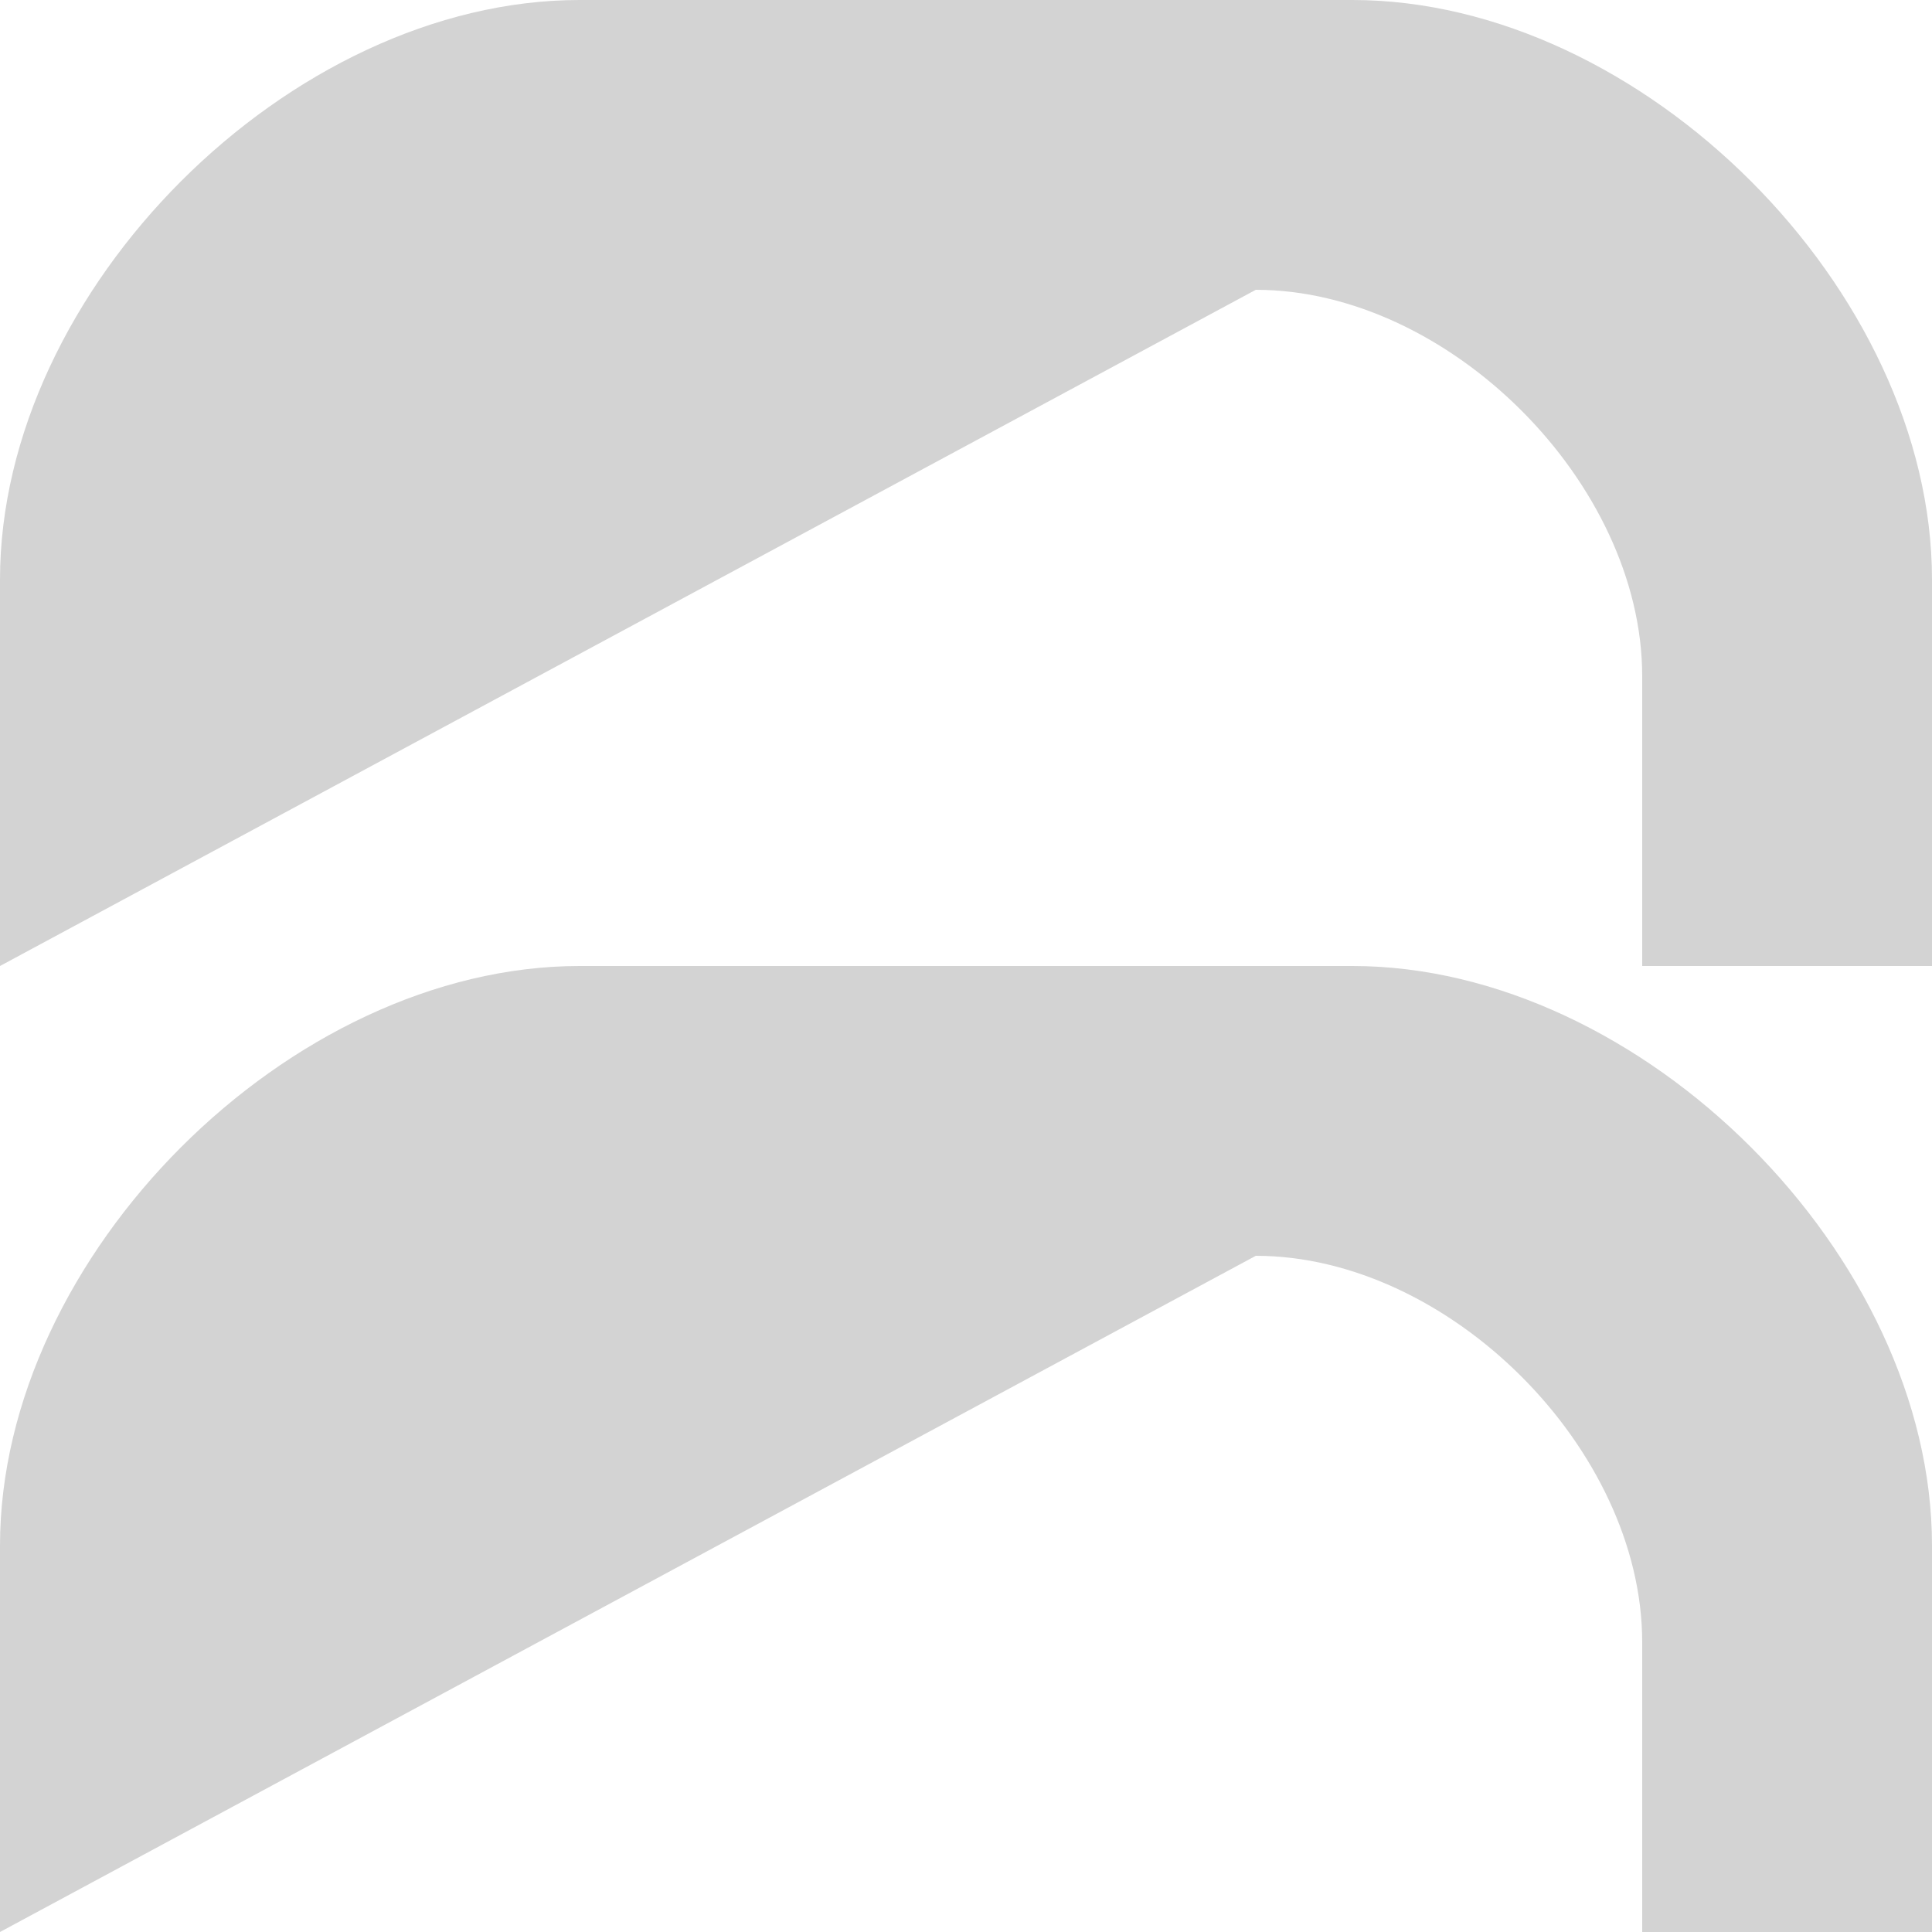
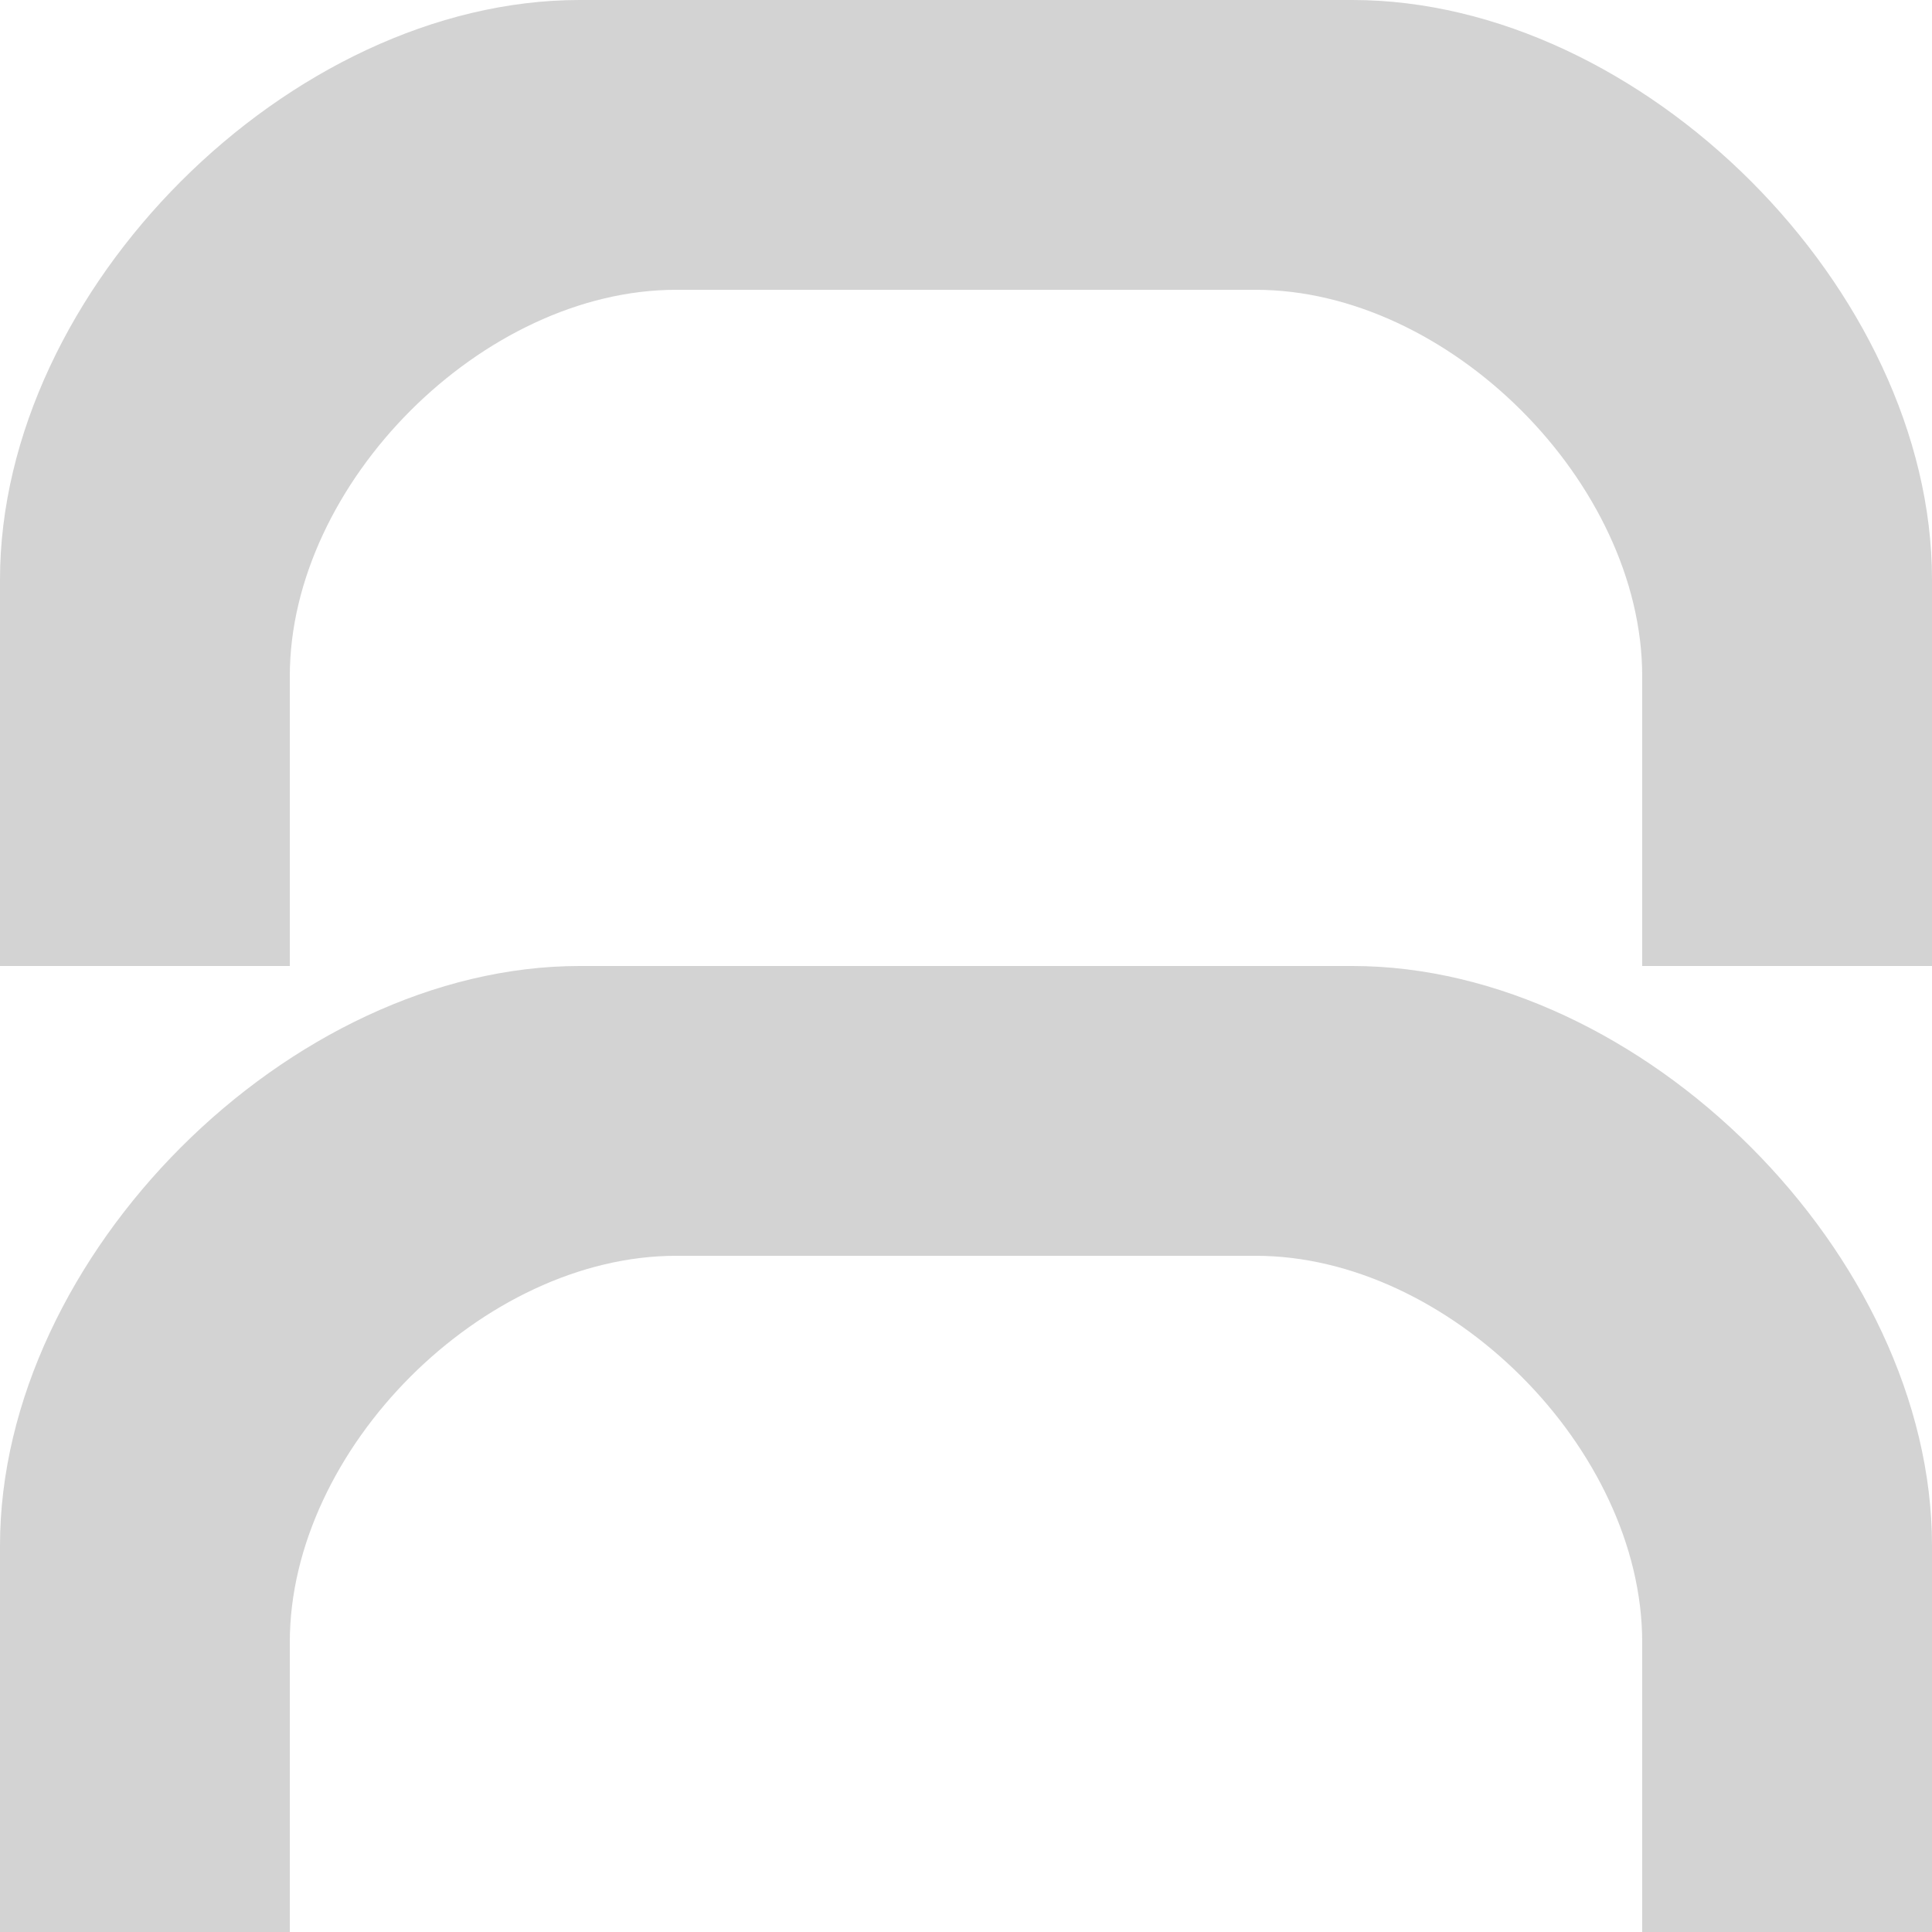
<svg xmlns="http://www.w3.org/2000/svg" width="400" height="400">
-   <path d="M 0 200 v -80 c 0 -60, 60 -120, 120 -120 h 160 c 60 0, 120 60, 120 120 v 80 h -60 v -60 c 0 -40, -40 -80, -80 -80, h -120 c -40 0, -80 40, -80 80 v 60 Z" style="fill:lightgray;fill-opacity:1" />
-   <path d="M 0 400 v -80 c 0 -60, 60 -120, 120 -120 h 160 c 60 0, 120 60, 120 120 v 80 h -60 v -60 c 0 -40, -40 -80, -80 -80, h -120 c -40 0, -80 40, -80 80 v 60 Z" style="fill:lightgray;fill-opacity:1" />
+   <path d="M 0,200 v -80 c 0,-60 60,-120 120,-120 h 160 c 60,0 120,60 120,120 v 80 h -60 v -60 c 0,-40 -40,-80 -80,-80 h -120 c -40,0 -80,40 -80,80 v 60 Z" style="fill:lightgray;fill-opacity:1" />
+   <path d="M 0,400 v -80 c 0,-60 60,-120 120,-120 h 160 c 60,0 120,60 120,120 v 80 h -60 v -60 c 0,-40 -40,-80 -80,-80 h -120 c -40,0 -80,40 -80,80 v 60 Z" style="fill:lightgray;fill-opacity:1" />
</svg>
